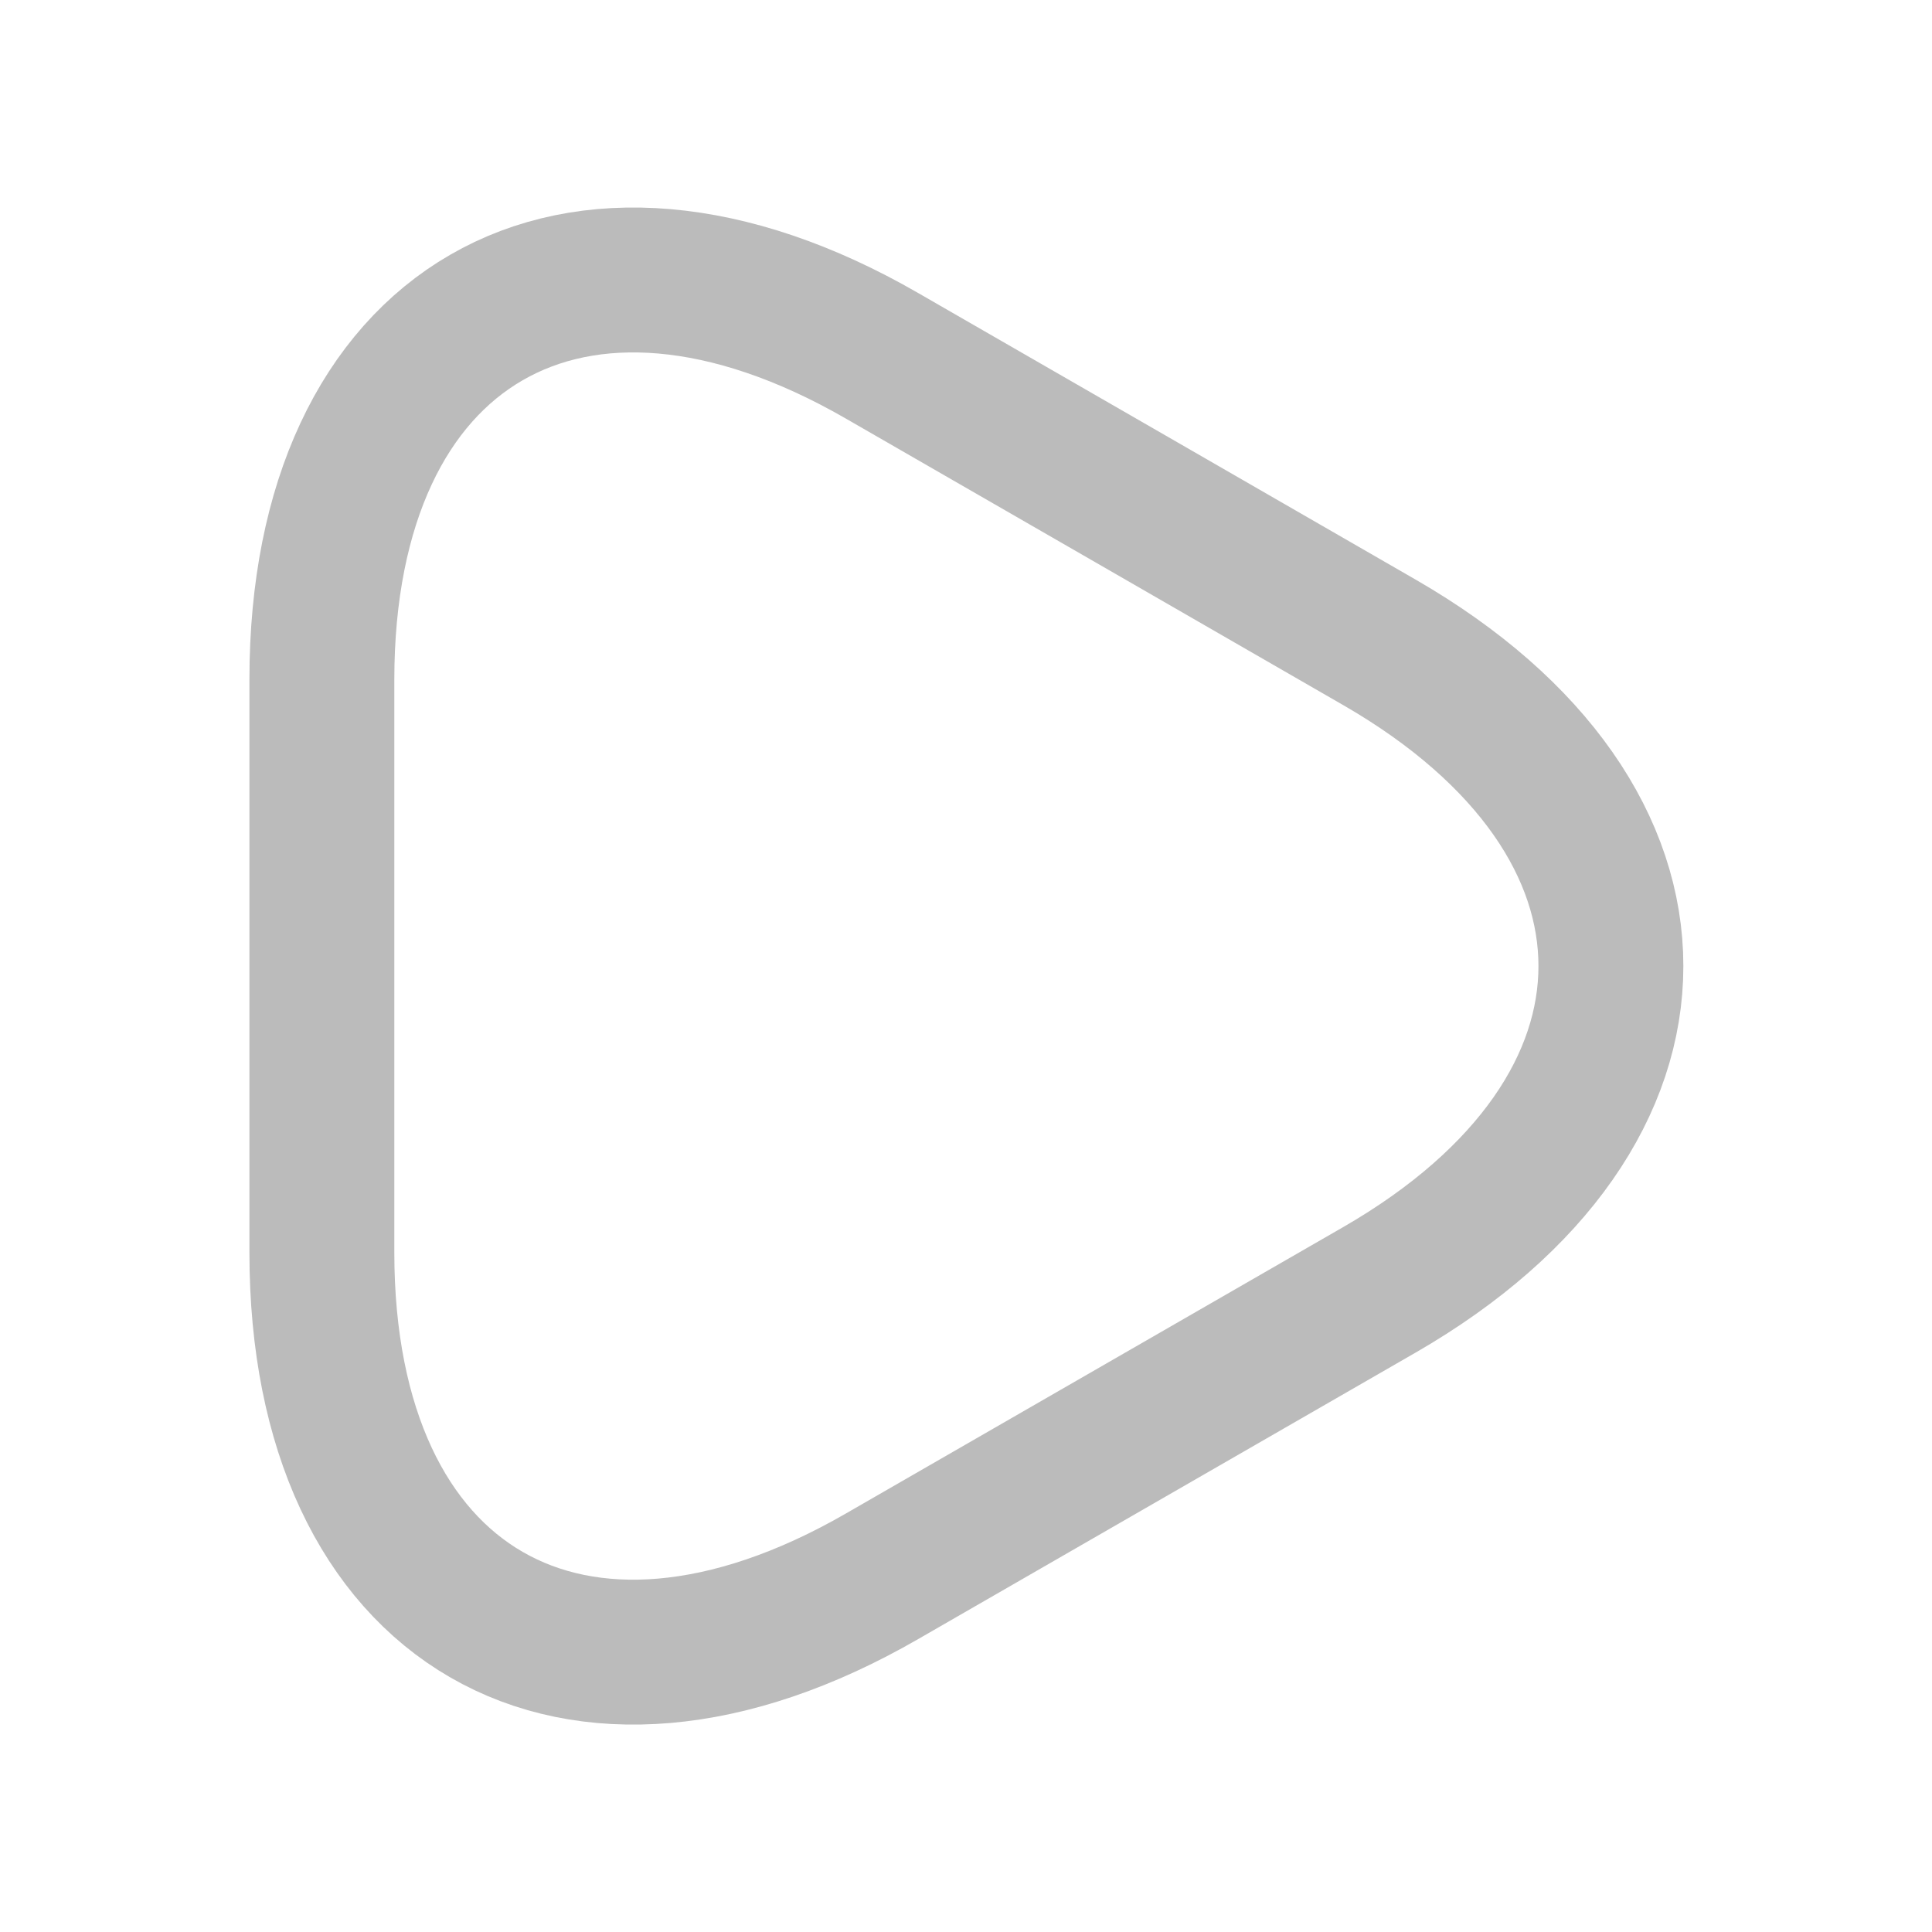
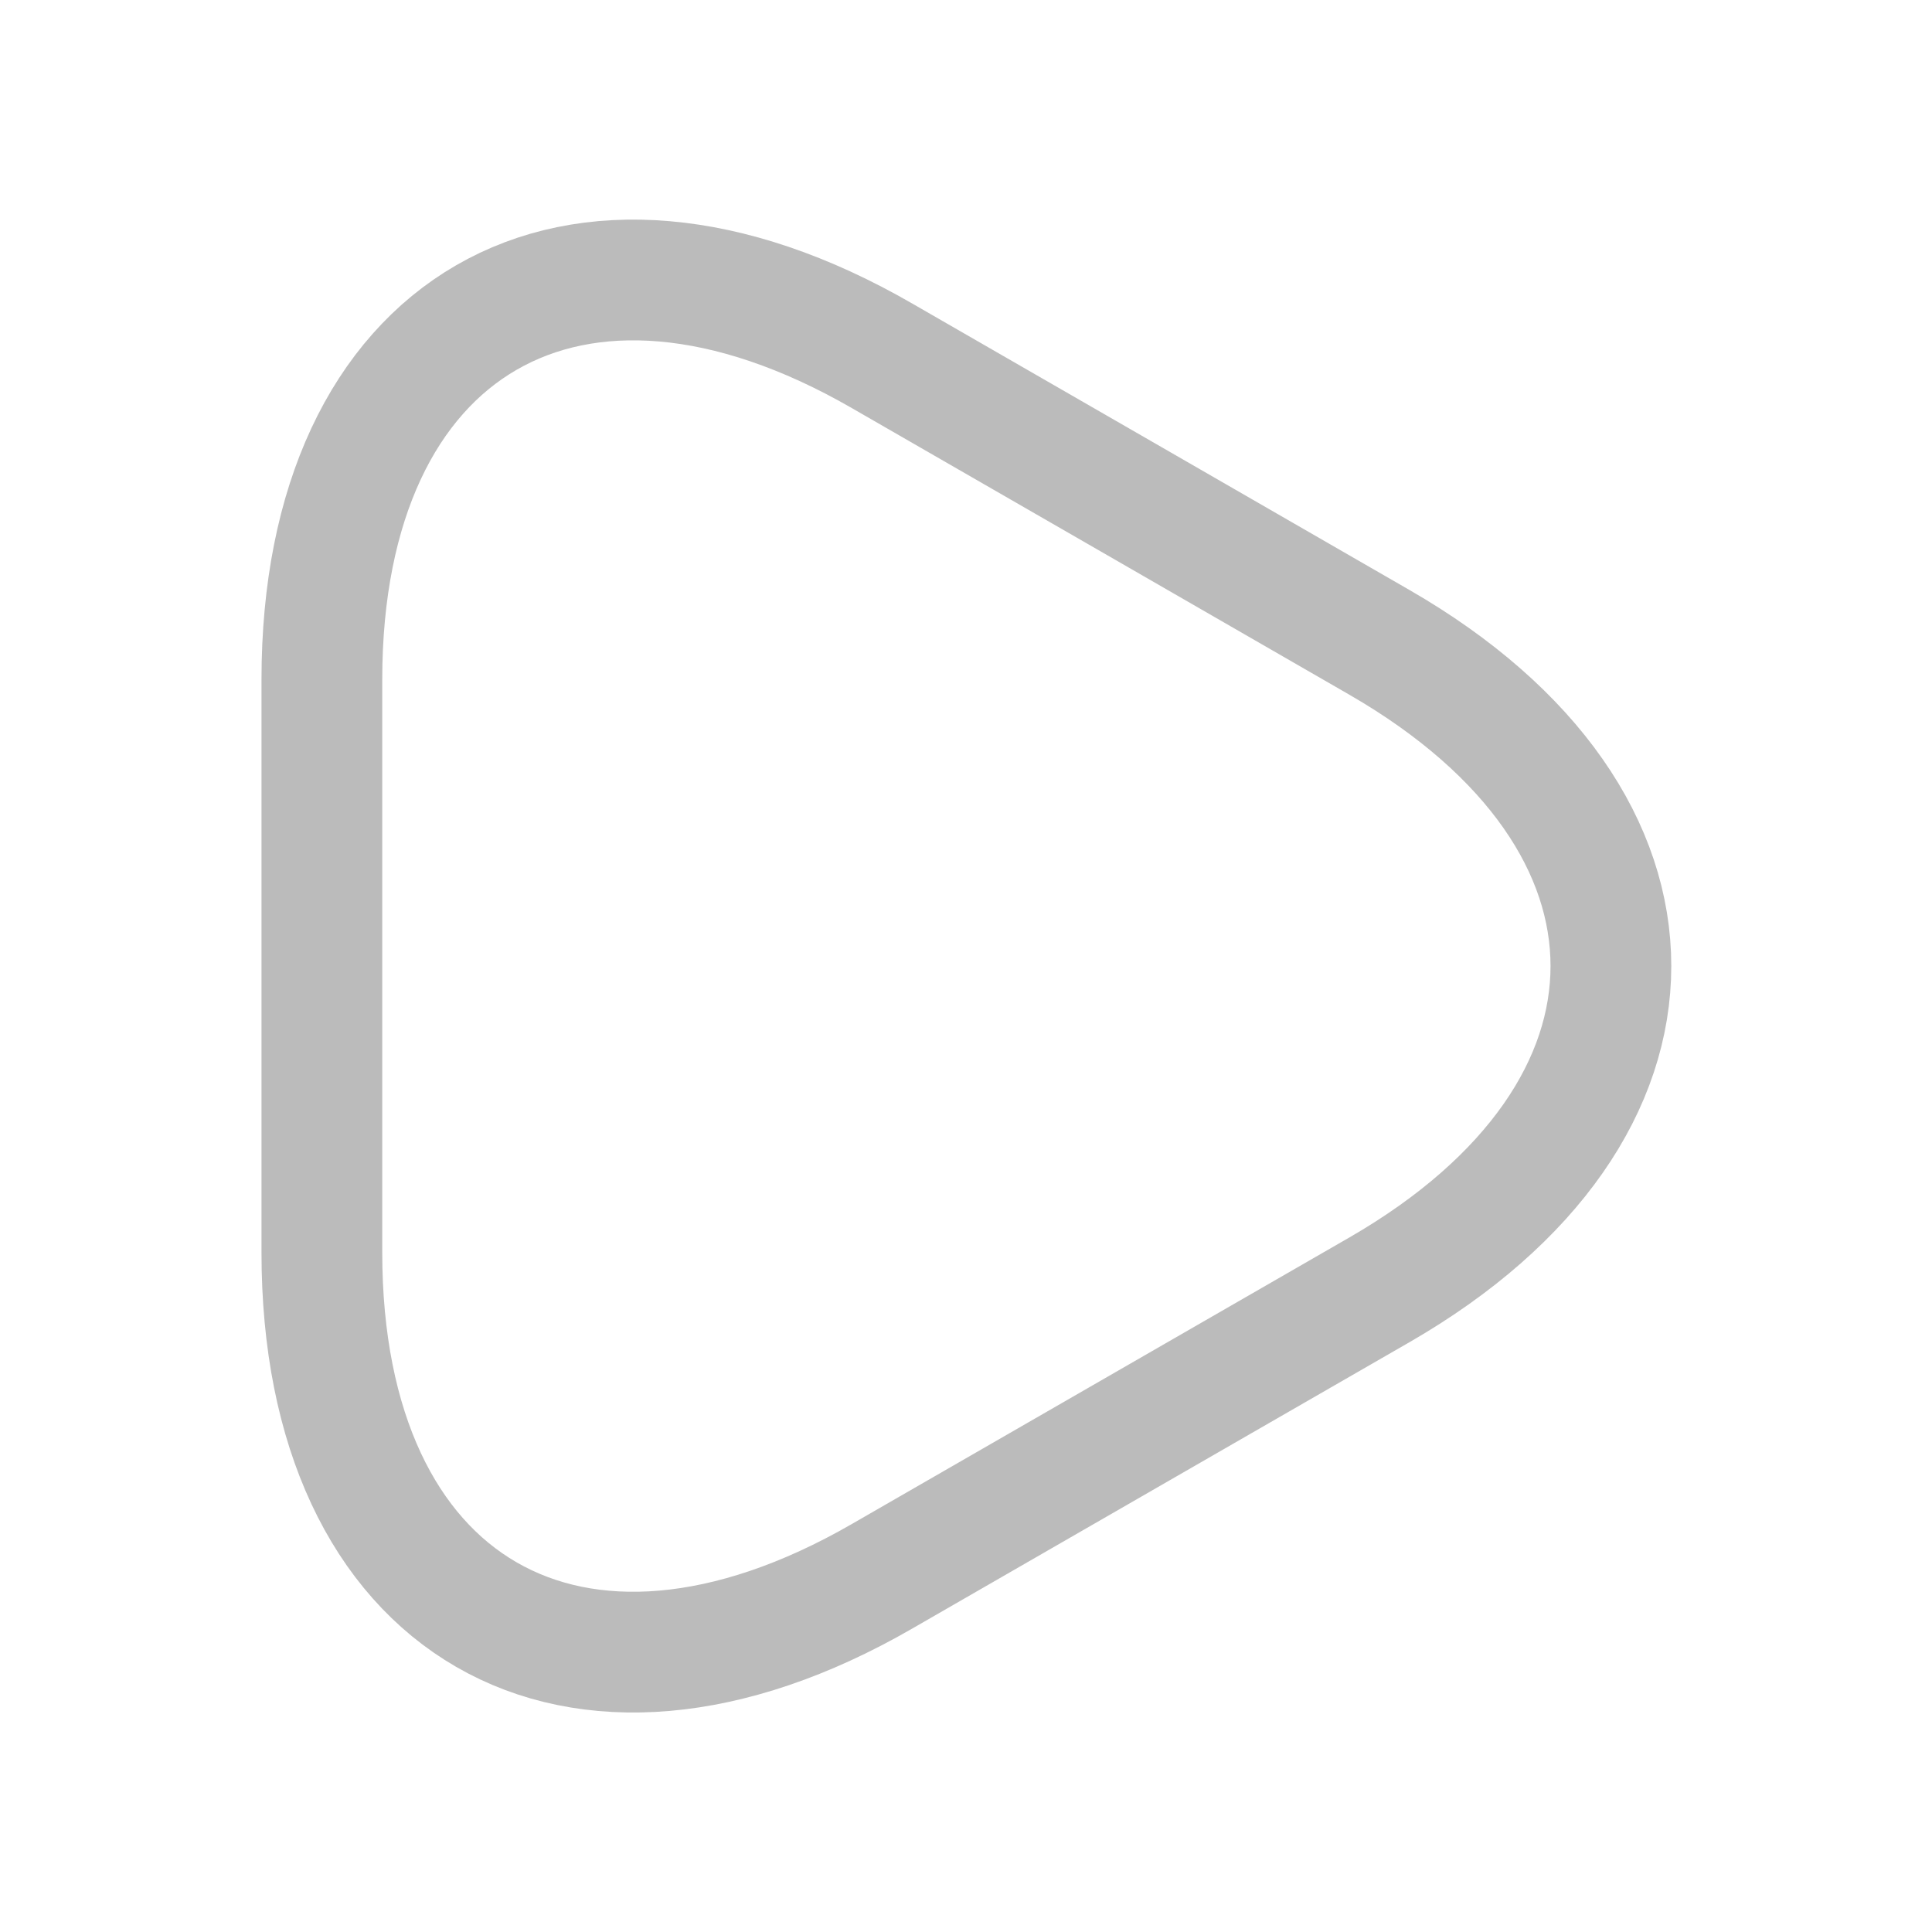
<svg xmlns="http://www.w3.org/2000/svg" width="20" height="20" viewBox="0 0 20 20" fill="none">
-   <path d="M3.332 10.001V7.034C3.332 3.351 5.94 1.842 9.132 3.684L11.707 5.167L14.282 6.651C17.474 8.492 17.474 11.509 14.282 13.351L11.707 14.834L9.132 16.317C5.94 18.159 3.332 16.651 3.332 12.967V10.001Z" stroke="#BBBBBB" stroke-width="1.5" stroke-miterlimit="10" stroke-linecap="round" stroke-linejoin="round" />
+   <path d="M3.332 10.001V7.034C3.332 3.351 5.94 1.842 9.132 3.684L11.707 5.167L14.282 6.651C17.474 8.492 17.474 11.509 14.282 13.351L11.707 14.834L9.132 16.317C5.94 18.159 3.332 16.651 3.332 12.967V10.001Z" stroke="#BBBBBB" stroke-width="1.25" stroke-miterlimit="10" stroke-linecap="round" stroke-linejoin="round" />
</svg>
